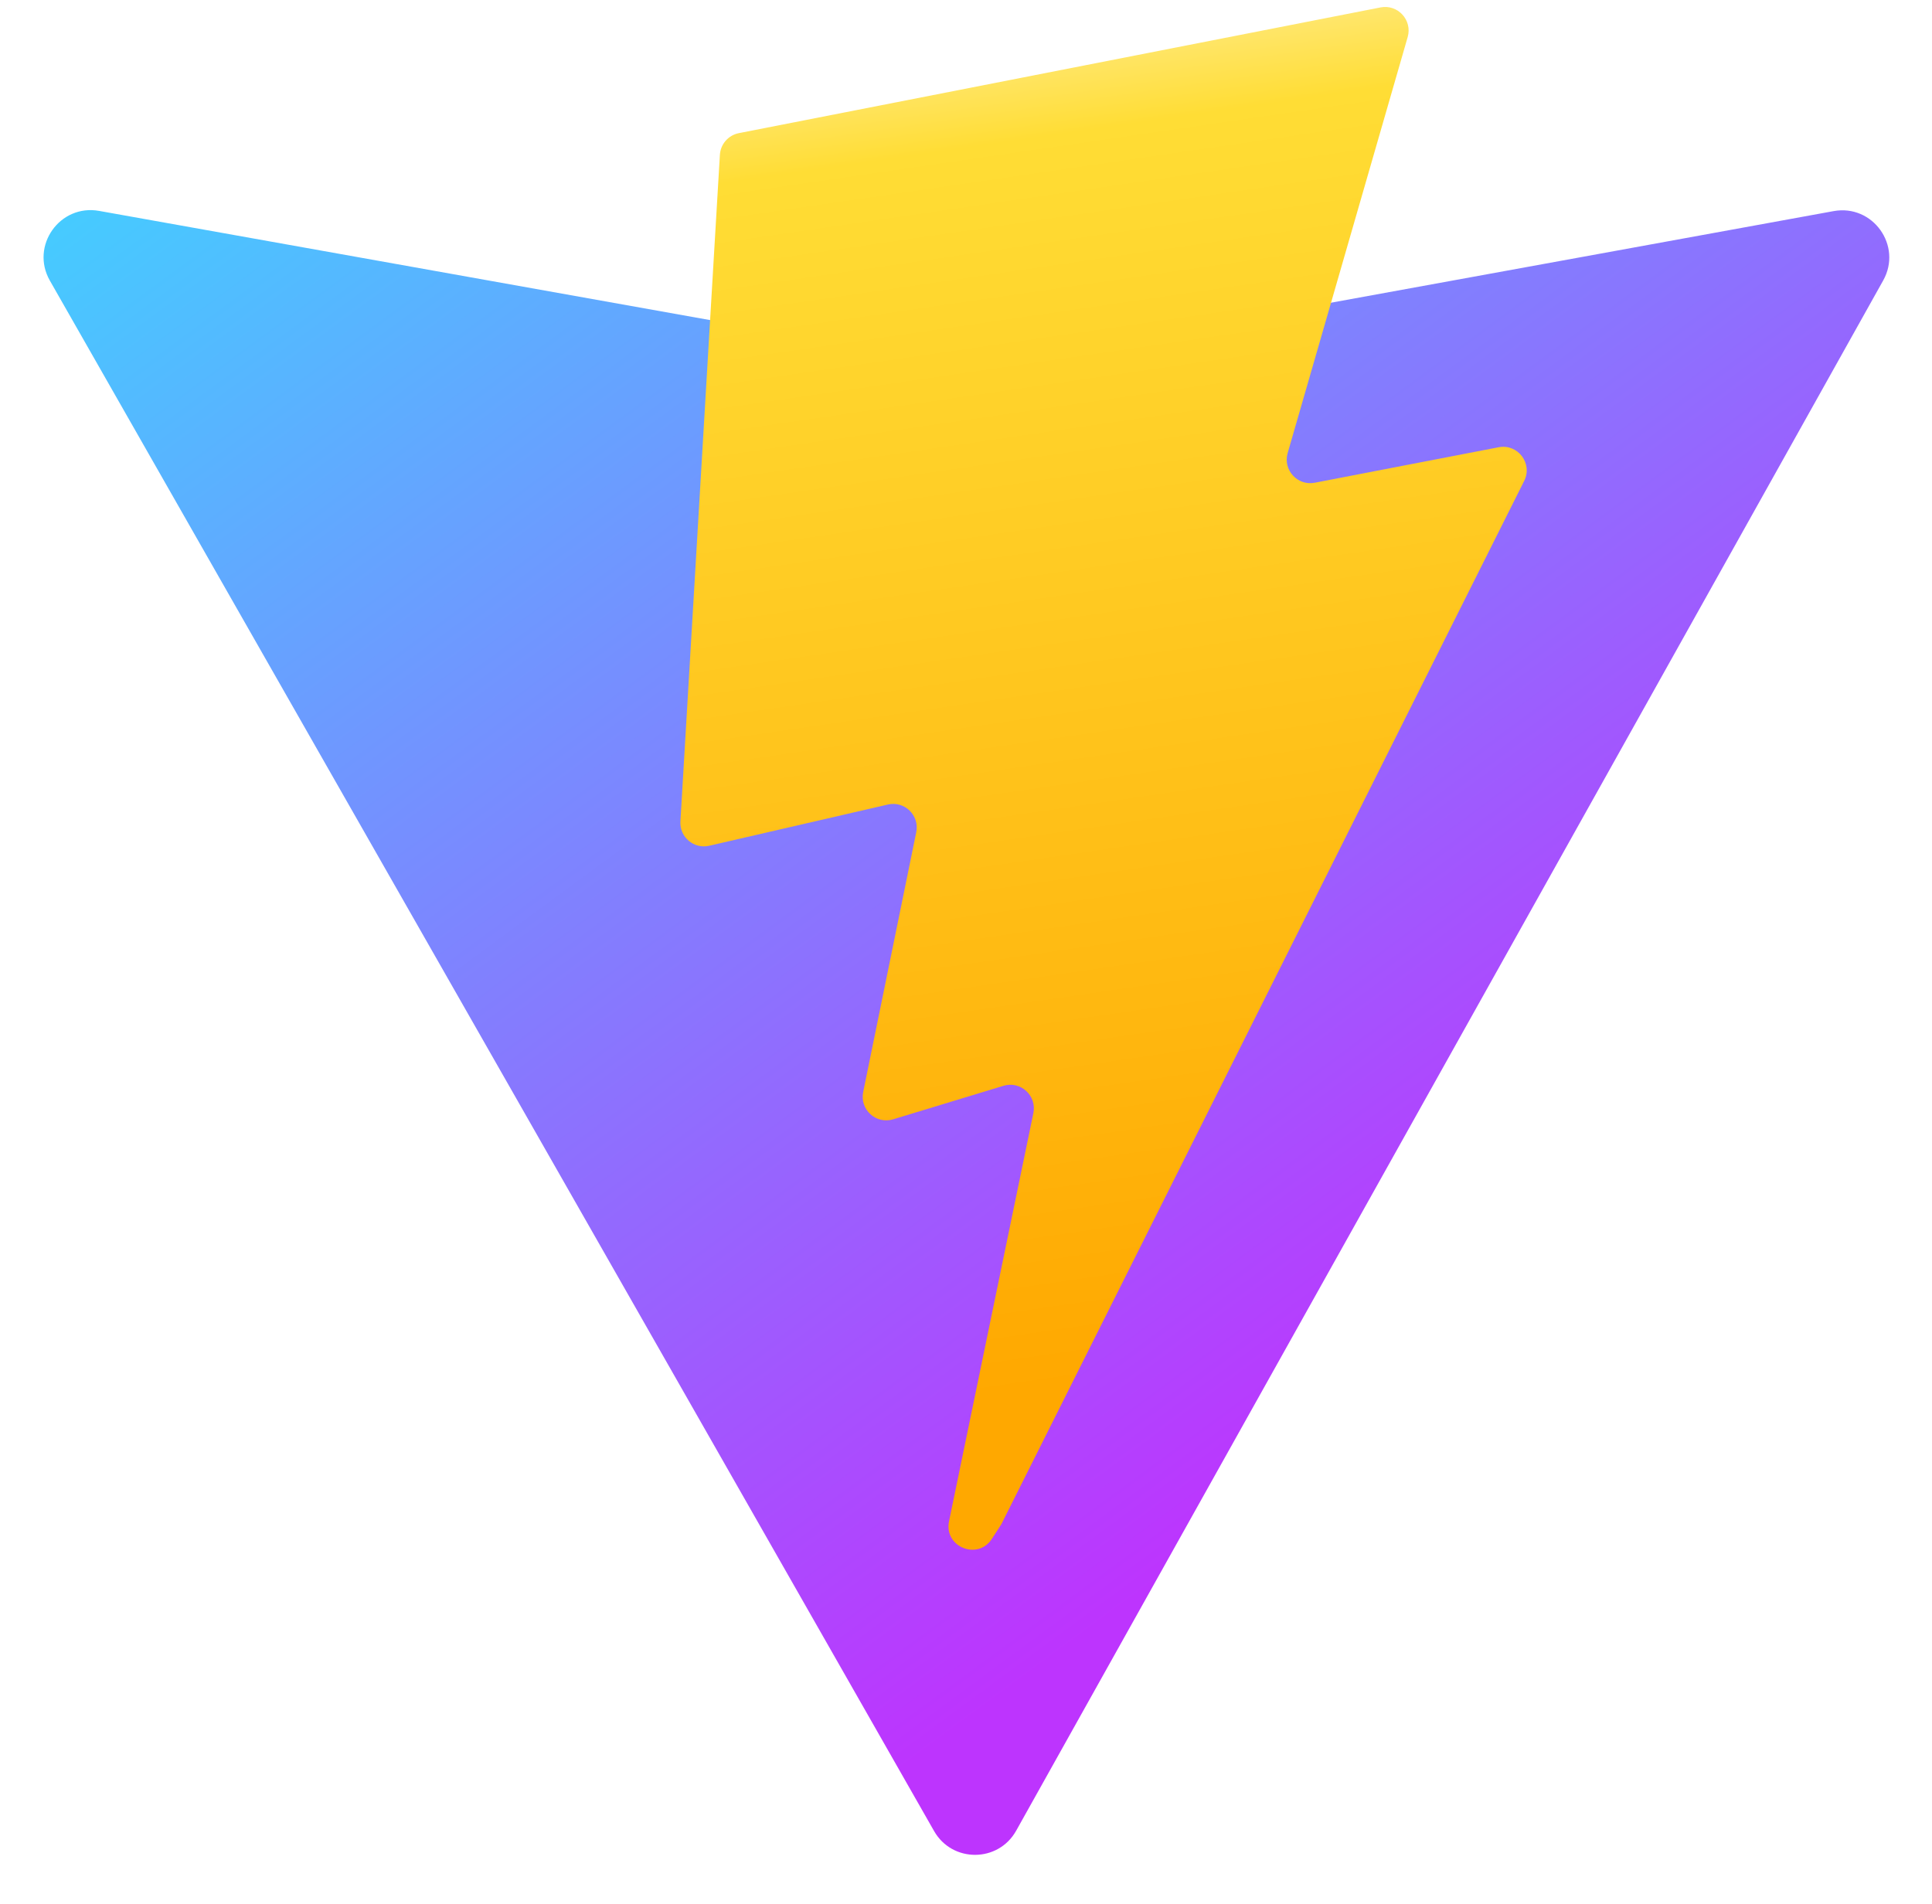
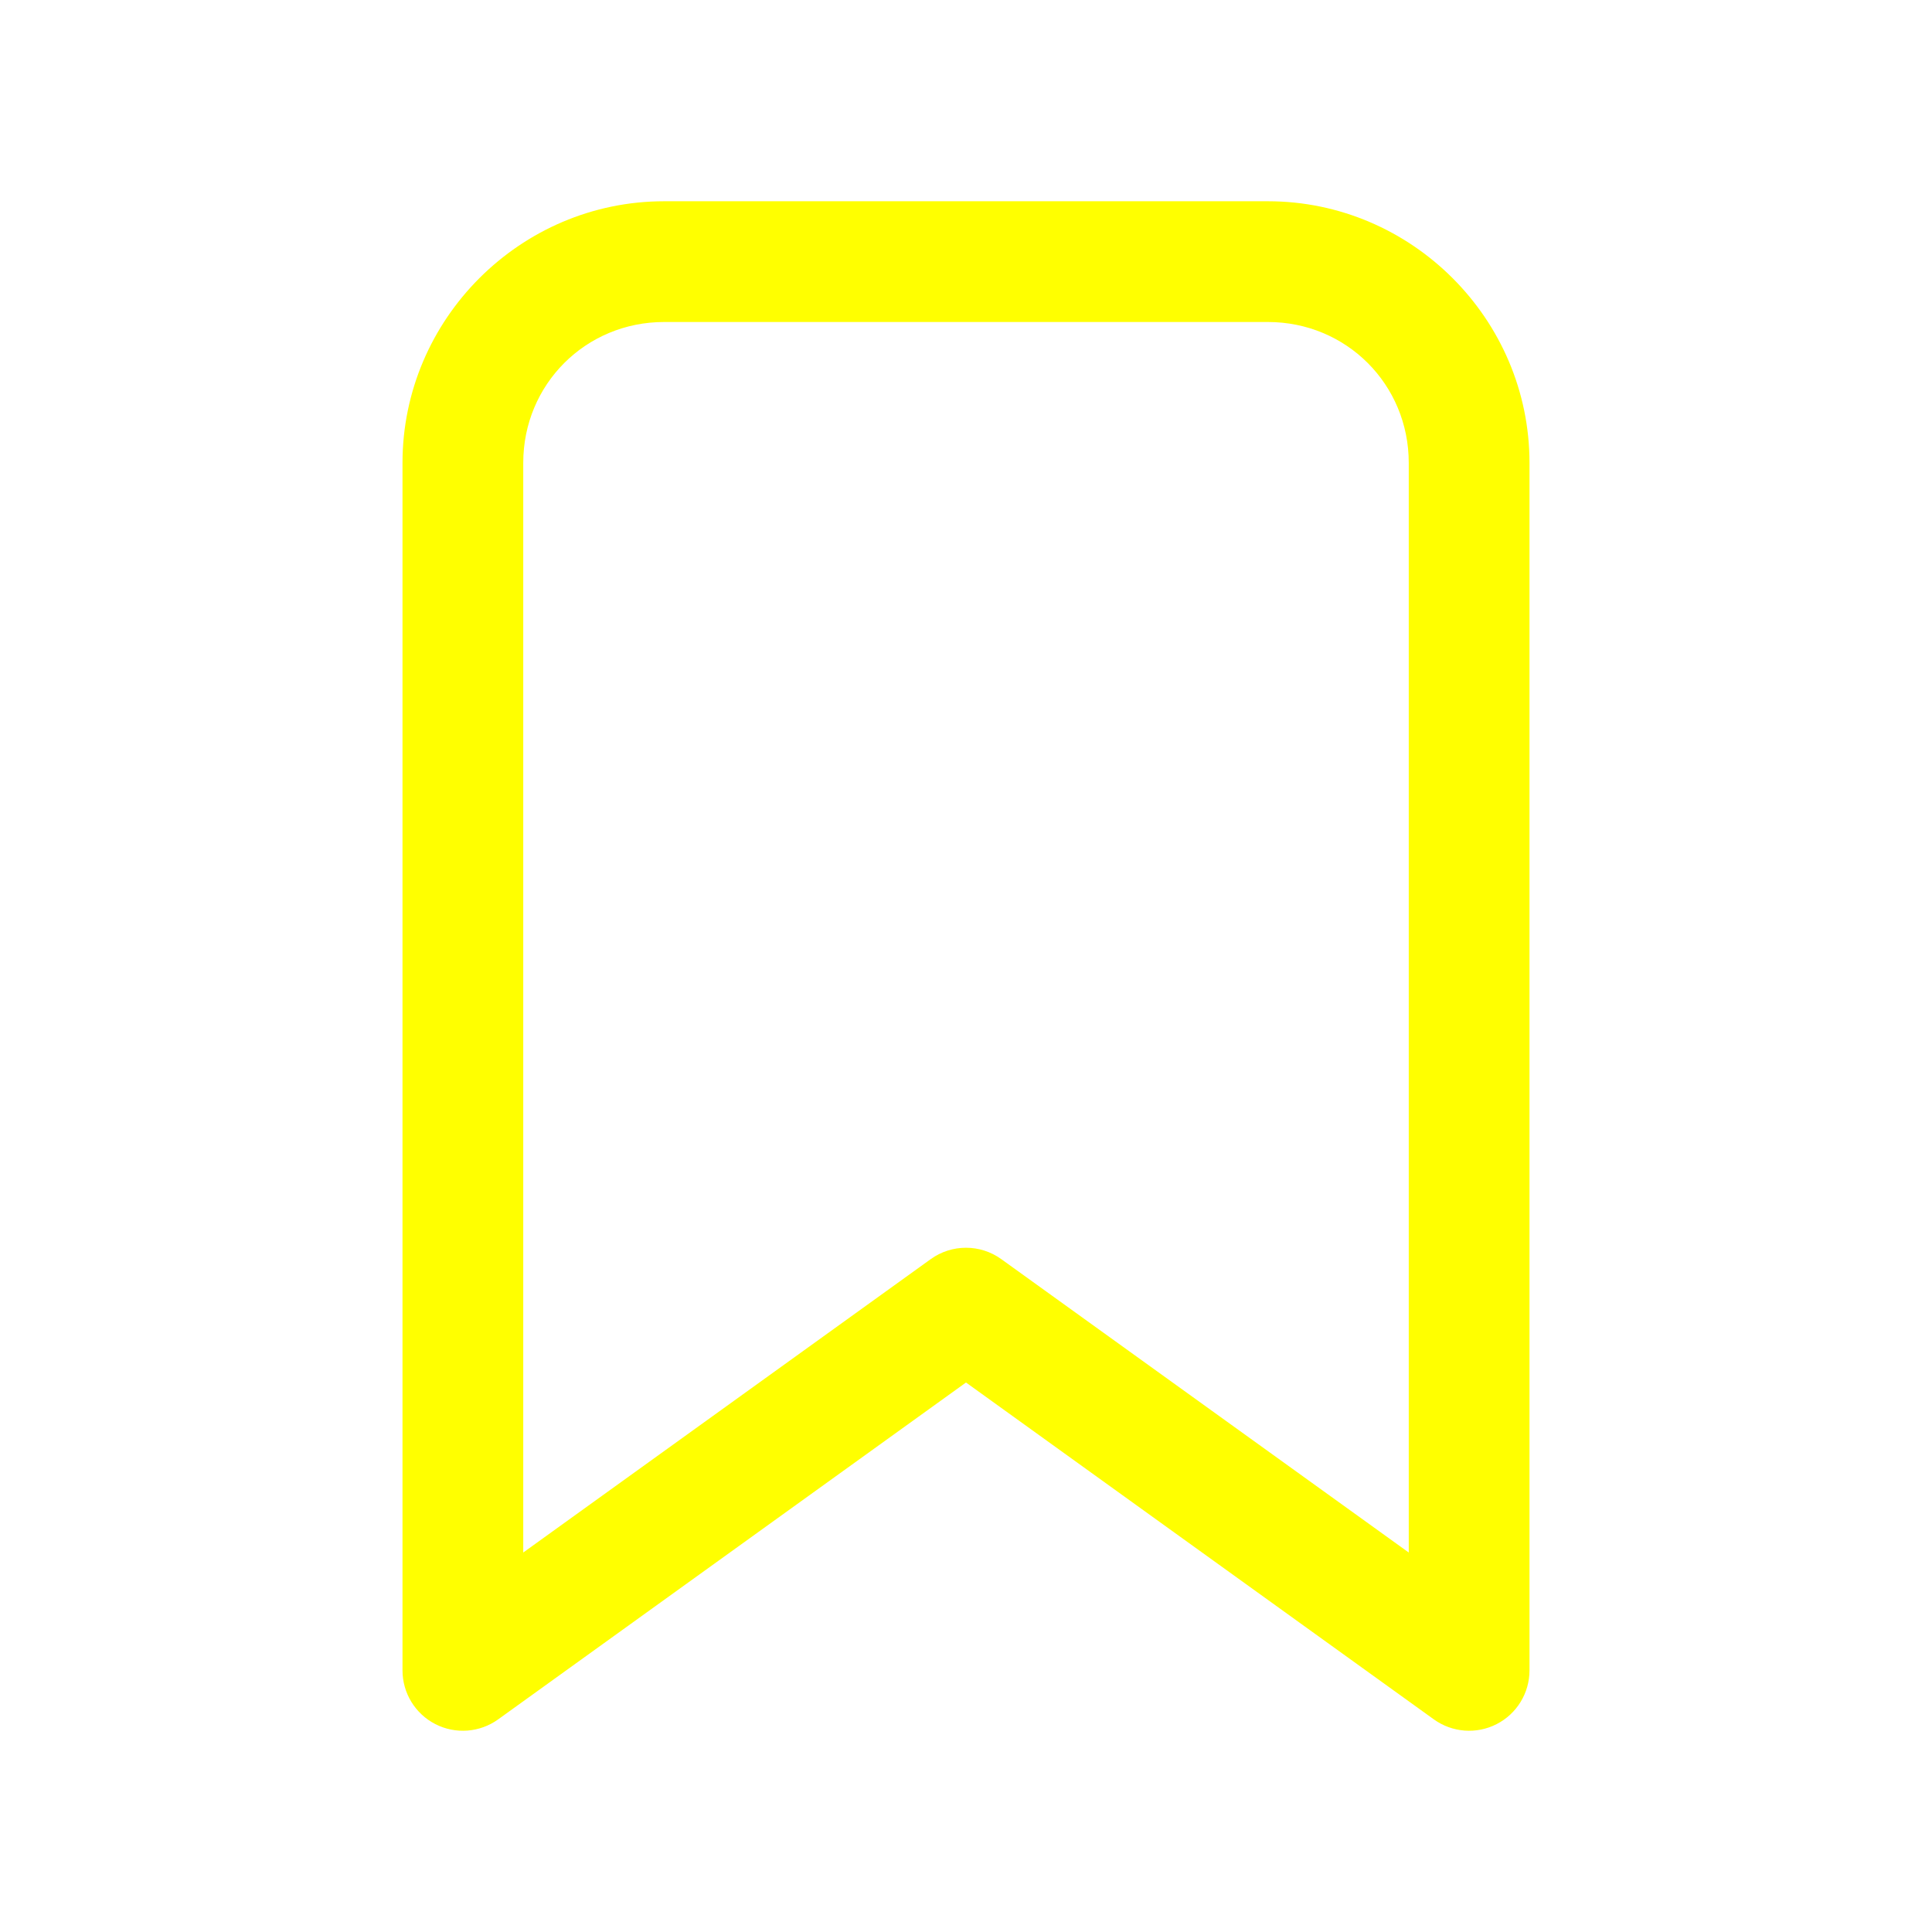
- <svg xmlns="http://www.w3.org/2000/svg" width="410" height="404" viewBox="0 0 410 404" fill="none">
-   <path d="M399.641 59.525L215.643 388.545C211.844 395.338 202.084 395.378 198.228 388.618L10.582 59.556C6.381 52.19 12.68 43.267 21.028 44.759L205.223 77.682C206.398 77.892 207.601 77.89 208.776 77.676L389.119 44.806C397.439 43.289 403.768 52.143 399.641 59.525Z" fill="url(#paint0_linear)" />
-   <path d="M292.965 1.574L156.801 28.255C154.563 28.694 152.906 30.59 152.771 32.866L144.395 174.33C144.198 177.662 147.258 180.248 150.51 179.498L188.42 170.749C191.967 169.931 195.172 173.055 194.443 176.622L183.18 231.775C182.422 235.487 185.907 238.661 189.532 237.56L212.947 230.446C216.577 229.344 220.065 232.527 219.297 236.242L201.398 322.875C200.278 328.294 207.486 331.249 210.492 326.603L212.5 323.5L323.454 102.072C325.312 98.365 322.108 94.137 318.036 94.923L279.014 102.454C275.347 103.161 272.227 99.746 273.262 96.158L298.731 7.867C299.767 4.273 296.636 0.855 292.965 1.574Z" fill="url(#paint1_linear)" />
-   <defs>
-     <linearGradient id="paint0_linear" x1="6" y1="33" x2="235" y2="344" gradientUnits="userSpaceOnUse">
-       <stop stop-color="#41D1FF" />
-       <stop offset="1" stop-color="#BD34FE" />
-     </linearGradient>
-     <linearGradient id="paint1_linear" x1="194.651" y1="8.818" x2="236.076" y2="292.989" gradientUnits="userSpaceOnUse">
-       <stop stop-color="#FFEA83" />
-       <stop offset="0.083" stop-color="#FFDD35" />
-       <stop offset="1" stop-color="#FFA800" />
-     </linearGradient>
-   </defs>
+ <svg xmlns="http://www.w3.org/2000/svg" fill="#000000" viewBox="0 0 48 48" width="48px" height="48px">
+   <path style="fill: yellow;" d="M 16.5 5 C 12.928 5 10 7.928 10 11.5 L 10 41.5 A 1.5 1.5 0 0 0 12.377 42.717 L 24 34.348 L 35.623 42.717 A 1.5 1.5 0 0 0 38 41.5 L 38 11.5 C 38 7.928 35.072 5 31.5 5 L 16.5 5 z M 16.5 8 L 31.5 8 C 33.45 8 35 9.55 35 11.5 L 35 38.572 L 24.877 31.283 A 1.5 1.5 0 0 0 23.123 31.283 L 13 38.572 L 13 11.5 C 13 9.55 14.55 8 16.5 8 z" />
</svg>
